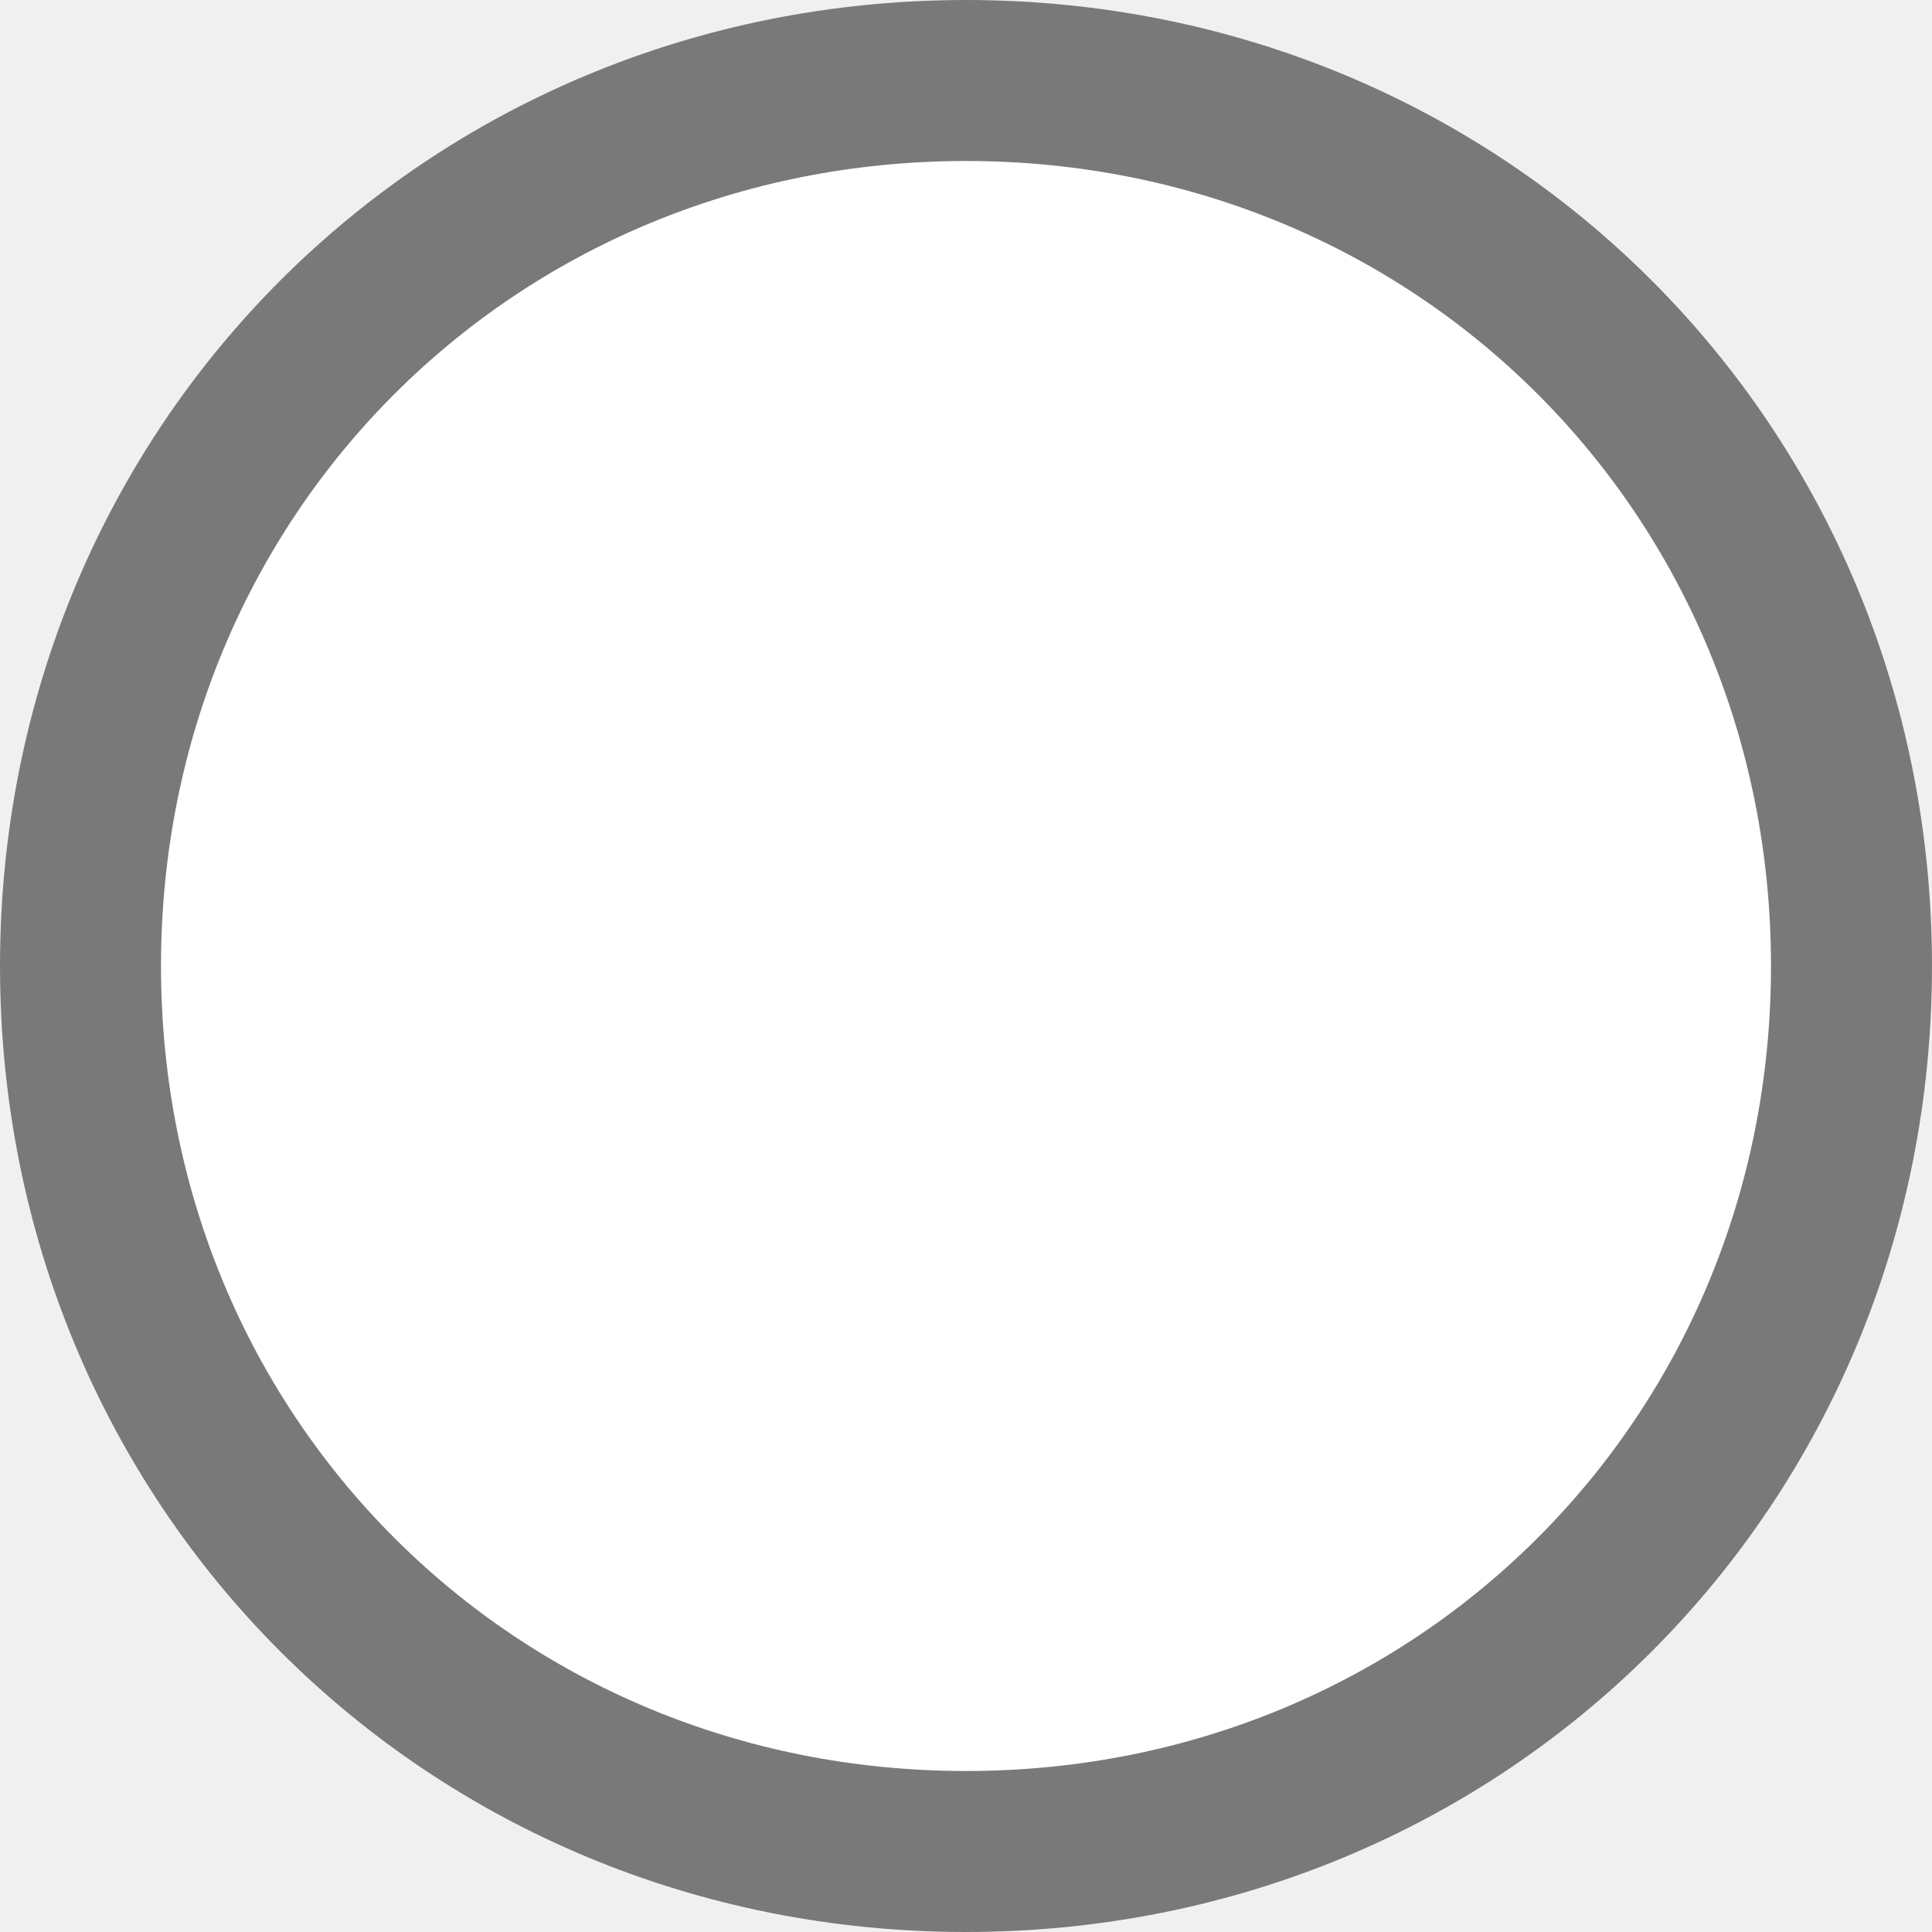
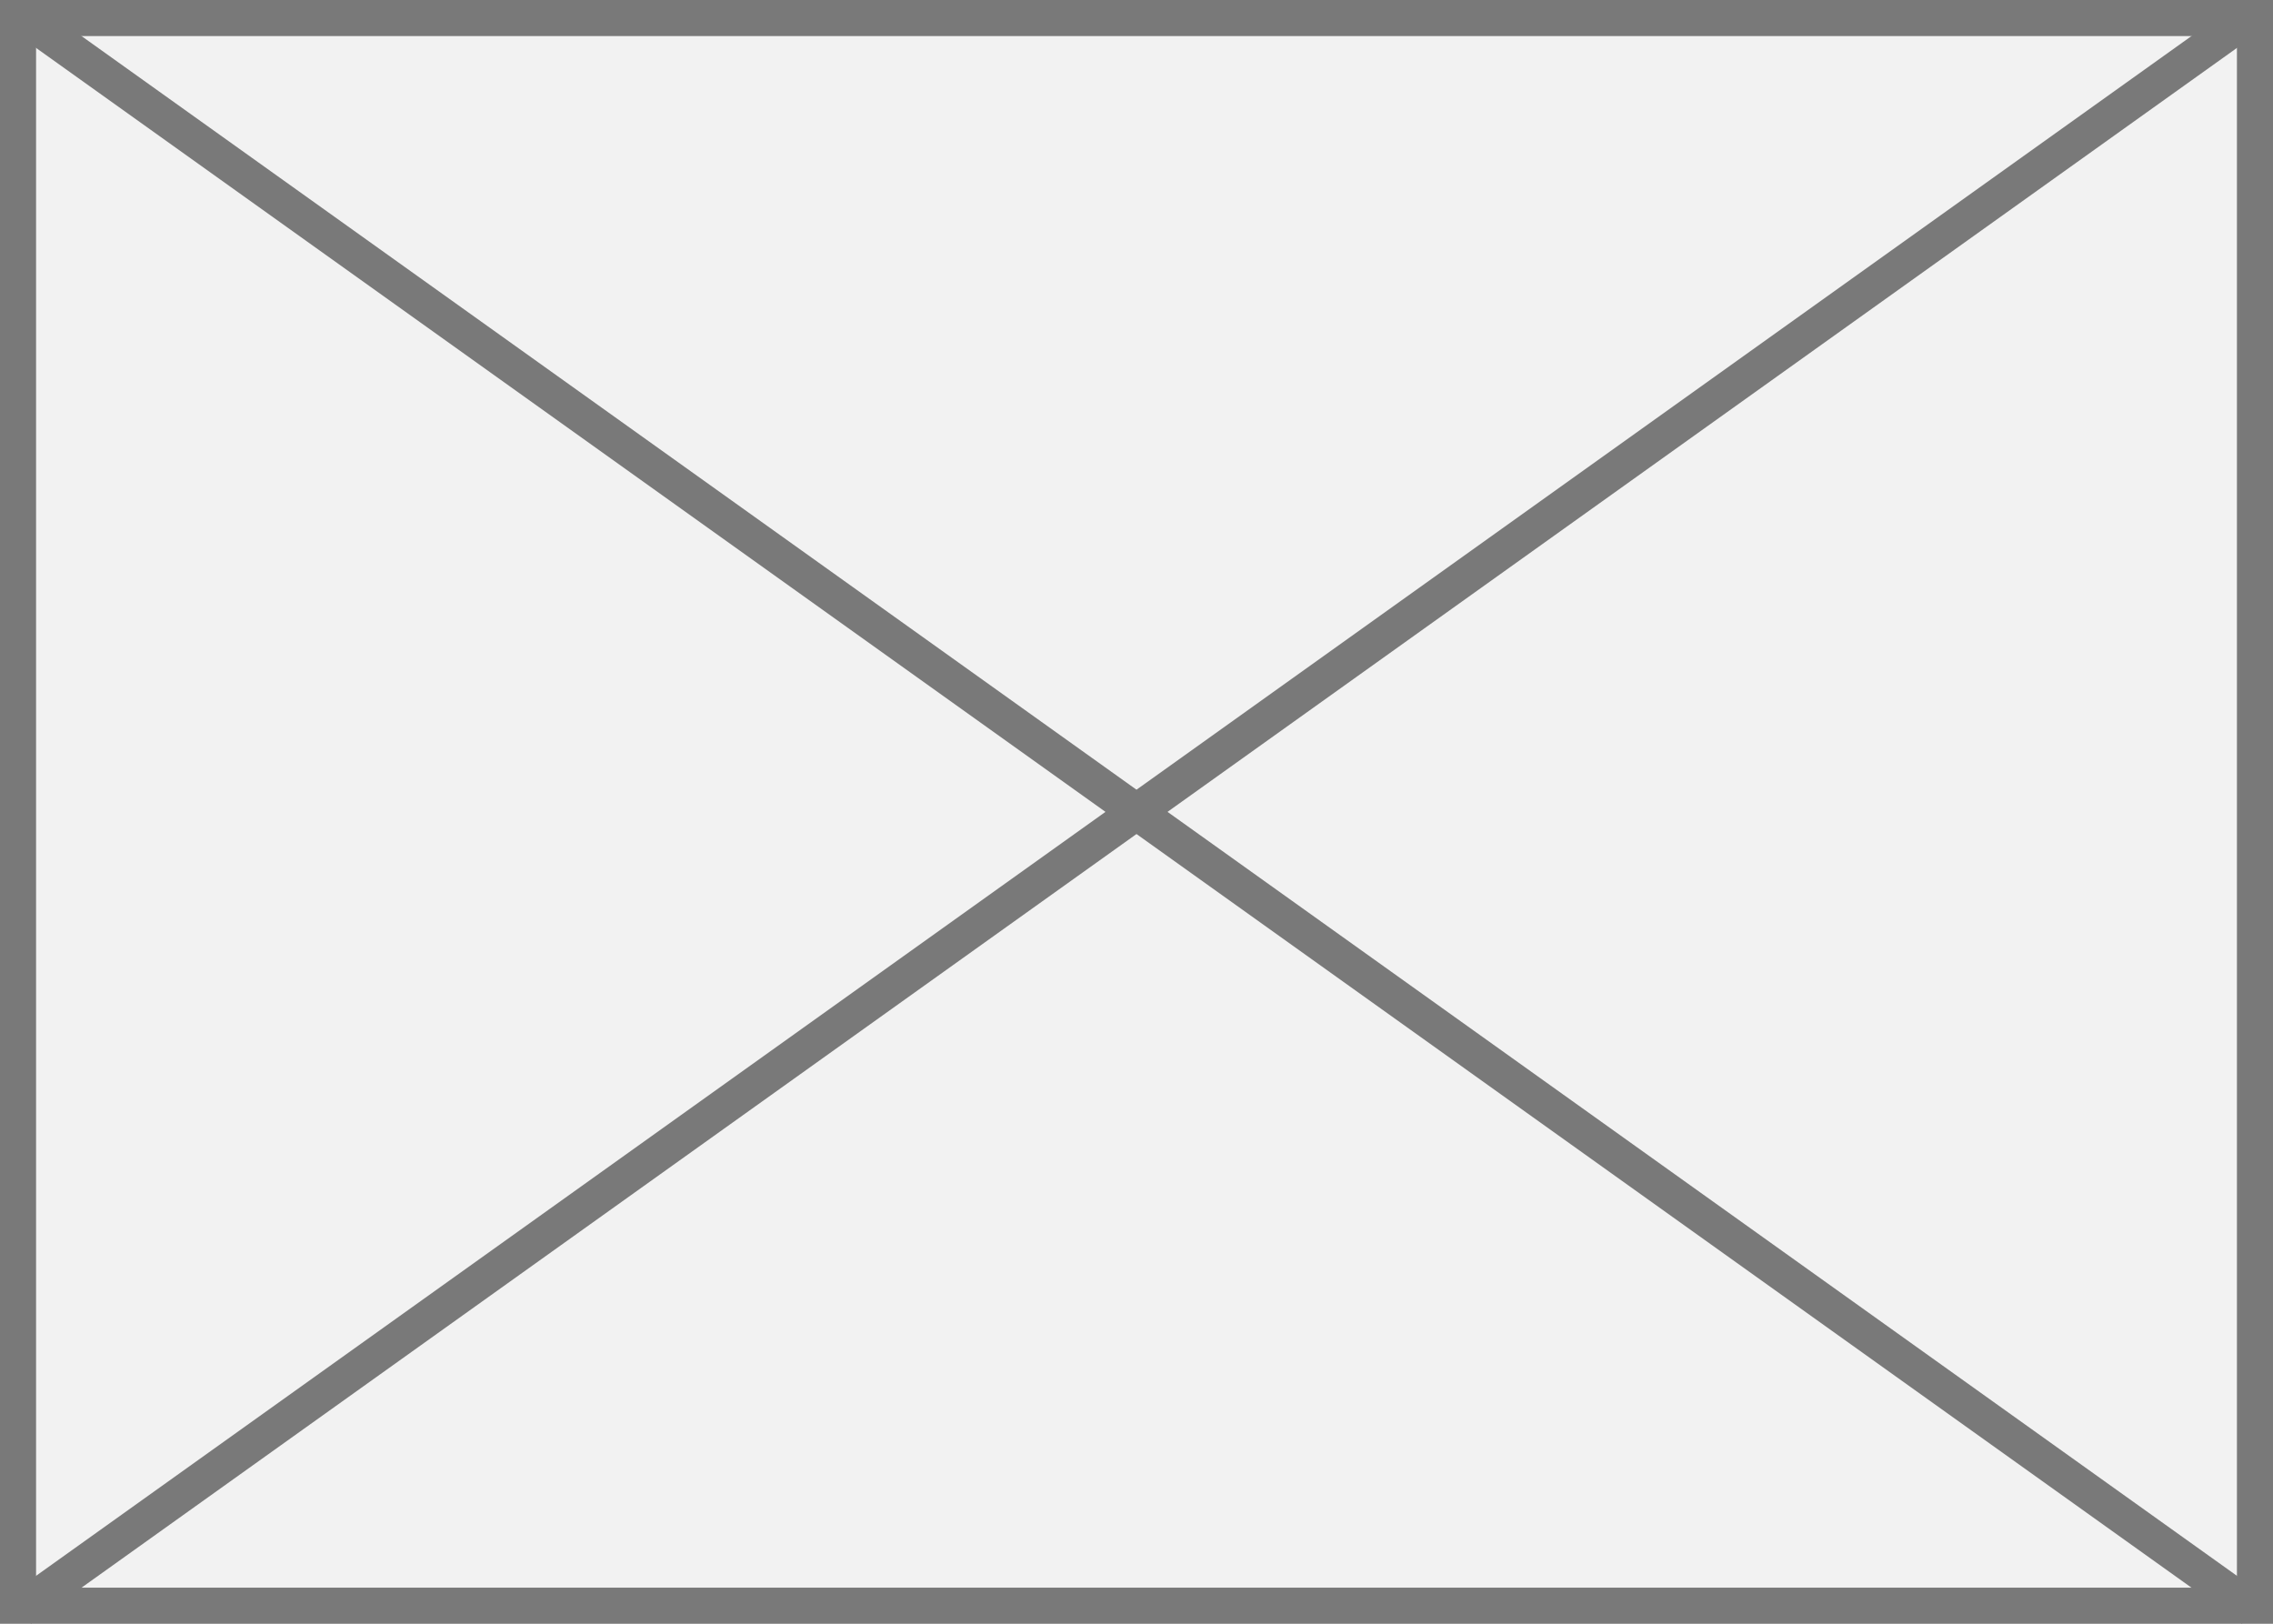
- <svg xmlns="http://www.w3.org/2000/svg" version="1.1" width="12px" height="12px" viewBox="2259 890  12 12">
-   <path d="M 2265 890  C 2268.36 890  2271 892.64  2271 896  C 2271 899.36  2268.36 902  2265 902  C 2261.64 902  2259 899.36  2259 896  C 2259 892.64  2261.64 890  2265 890  Z " fill-rule="nonzero" fill="#ffffff" stroke="none" />
-   <path d="M 2265 890.5  C 2268.08 890.5  2270.5 892.92  2270.5 896  C 2270.5 899.08  2268.08 901.5  2265 901.5  C 2261.92 901.5  2259.5 899.08  2259.5 896  C 2259.5 892.92  2261.92 890.5  2265 890.5  Z " stroke-width="1" stroke="#797979" fill="none" />
+ <svg xmlns="http://www.w3.org/2000/svg" version="1.1" width="63px" height="45px">
+   <g transform="matrix(1 0 0 1 -496 -510 )">
+     <path d="M 496.5 510.5  L 558.5 510.5  L 558.5 554.5  L 496.5 554.5  L 496.5 510.5  Z " fill-rule="nonzero" fill="#f2f2f2" stroke="none" />
+     <path d="M 496.5 510.5  L 558.5 510.5  L 558.5 554.5  L 496.5 554.5  L 496.5 510.5  Z " stroke-width="1" stroke="#797979" fill="none" />
+     <path d="M 496.57 510.407  L 558.43 554.593  M 558.43 510.407  L 496.57 554.593  " stroke-width="1" stroke="#797979" fill="none" />
+   </g>
</svg>
